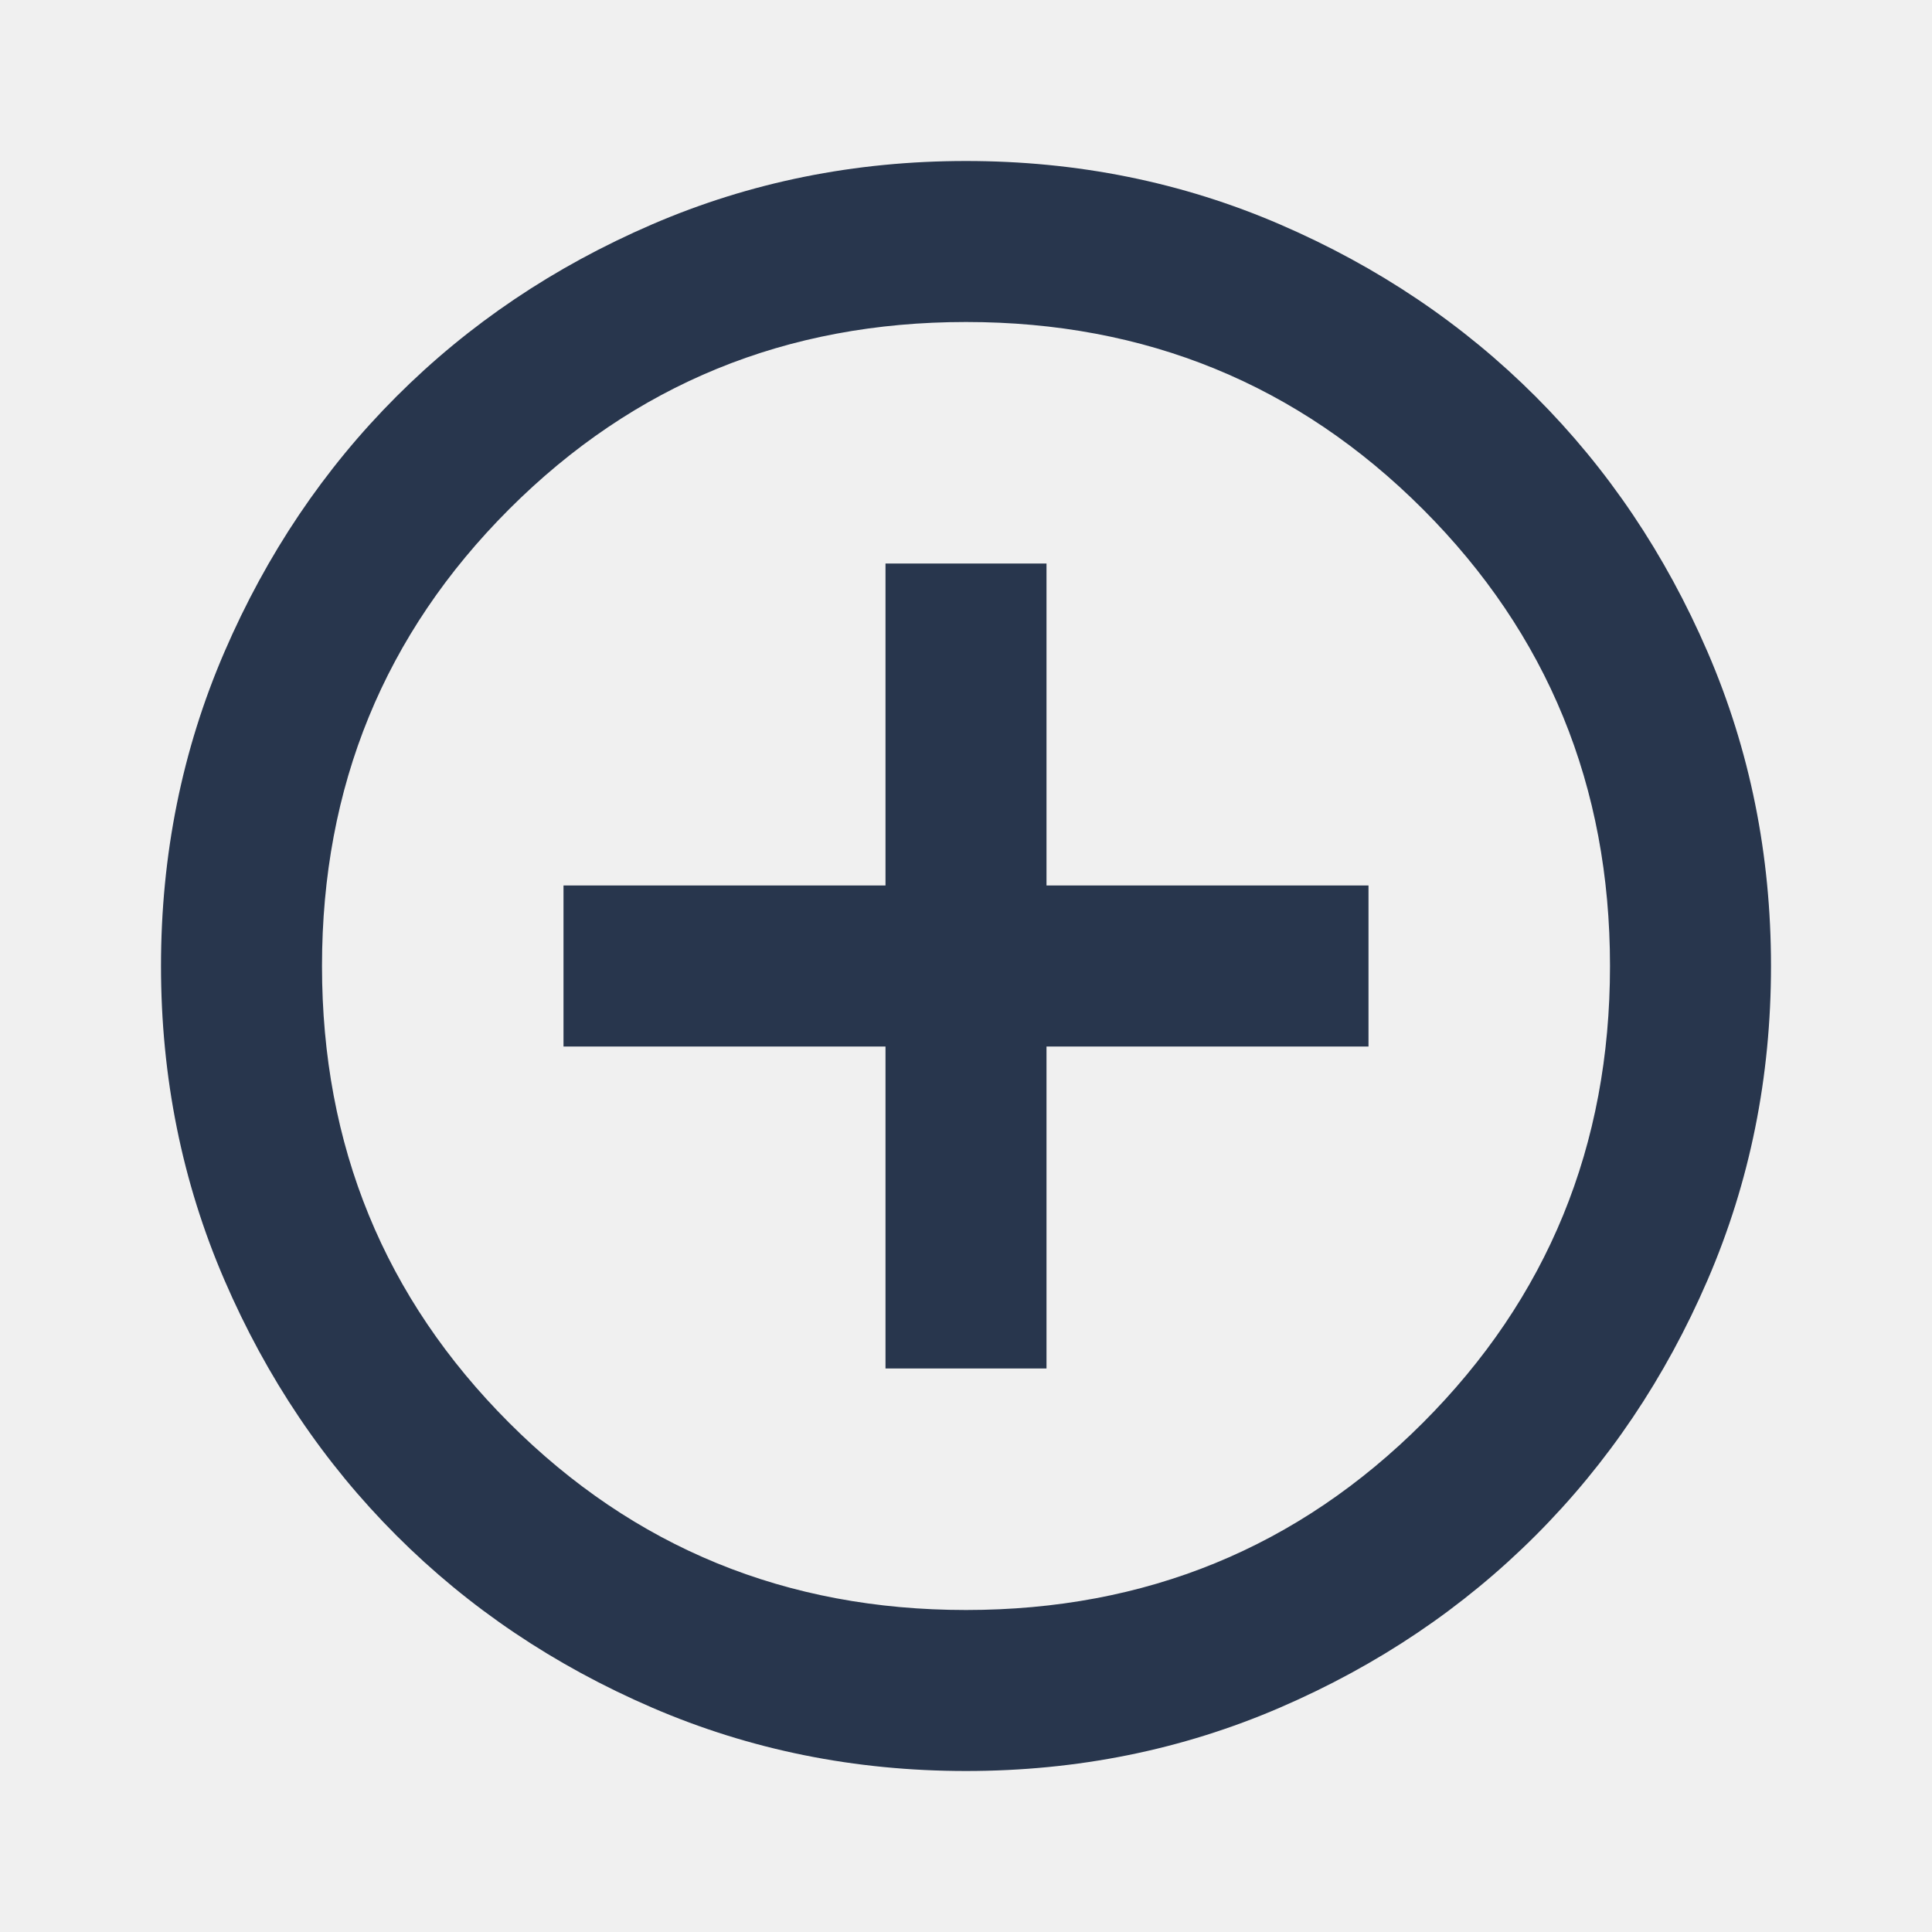
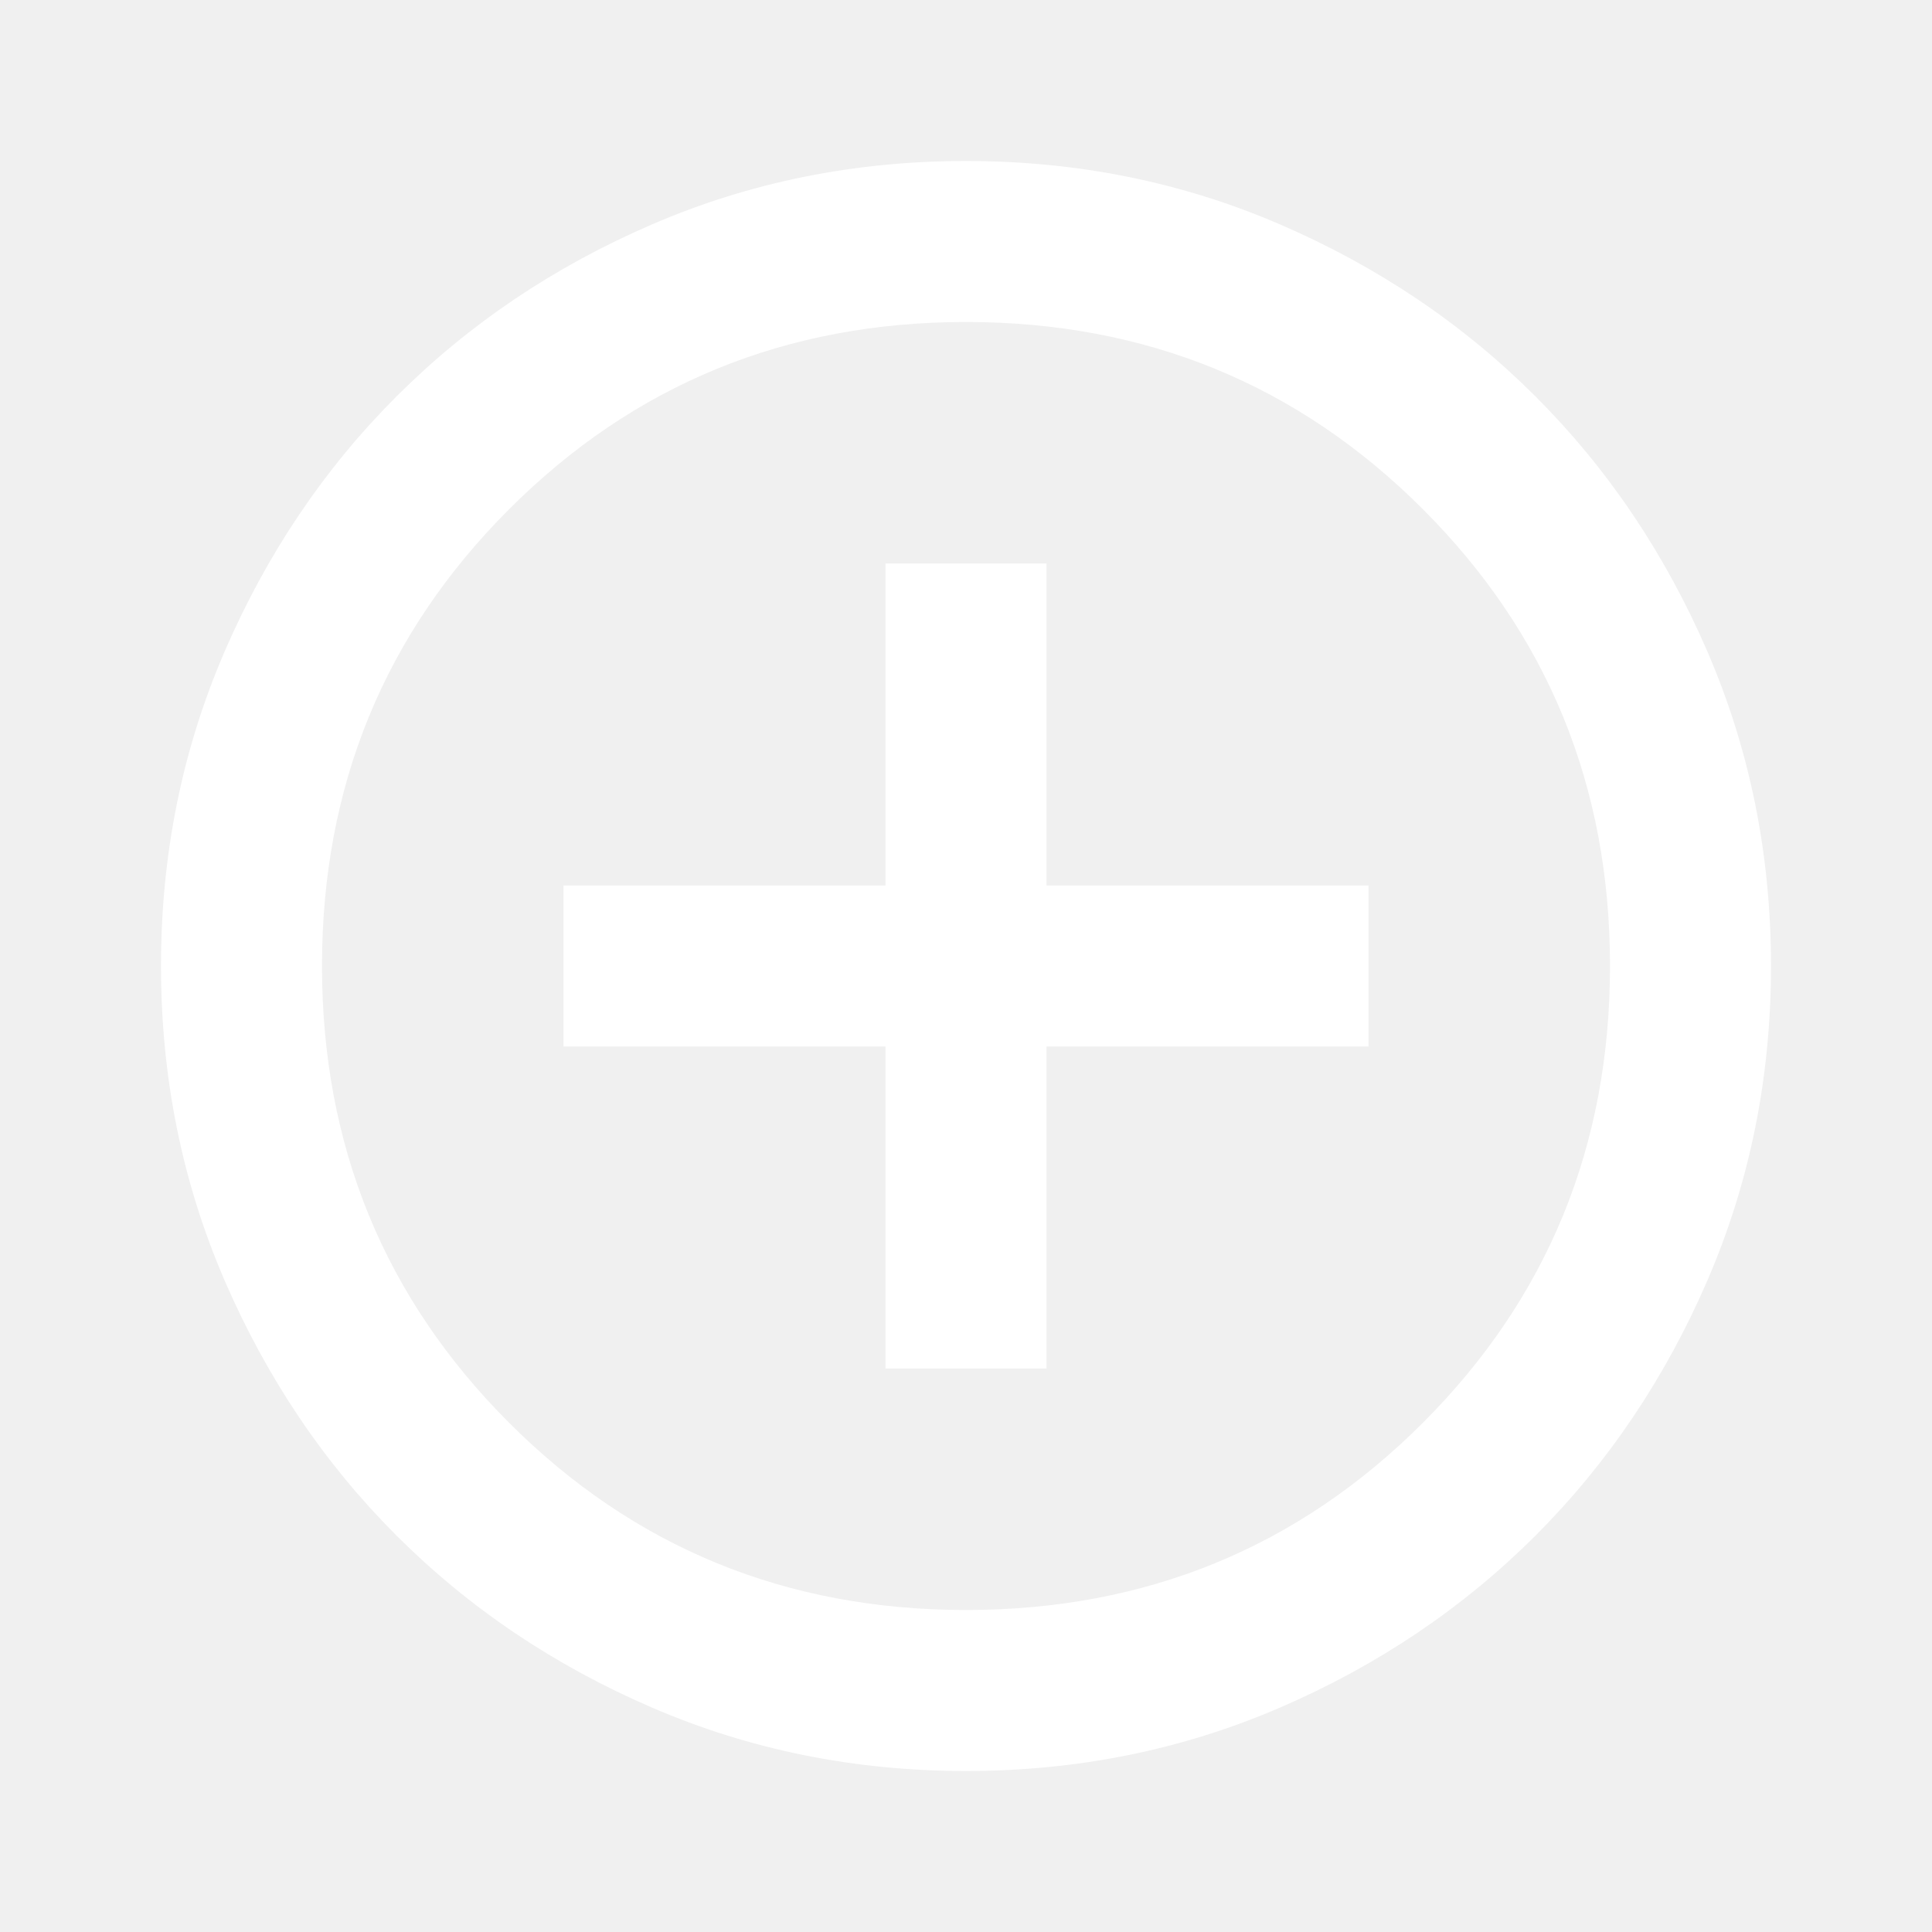
- <svg xmlns="http://www.w3.org/2000/svg" height="24px" viewBox="0 -960 960 960" width="24px" fill="#28364D">
+ <svg xmlns="http://www.w3.org/2000/svg" height="24px" viewBox="0 -960 960 960" width="24px" fill="#ffffff">
  <path d="M440-280h80v-160h160v-80H520v-160h-80v160H280v80h160v160Zm40 200q-83 0-156-31.5T197-197q-54-54-85.5-127T80-480q0-83 31.5-156T197-763q54-54 127-85.5T480-880q83 0 156 31.5T763-763q54 54 85.5 127T880-480q0 83-31.5 156T763-197q-54 54-127 85.5T480-80Zm0-80q134 0 227-93t93-227q0-134-93-227t-227-93q-134 0-227 93t-93 227q0 134 93 227t227 93Zm0-320Z" />
</svg>
